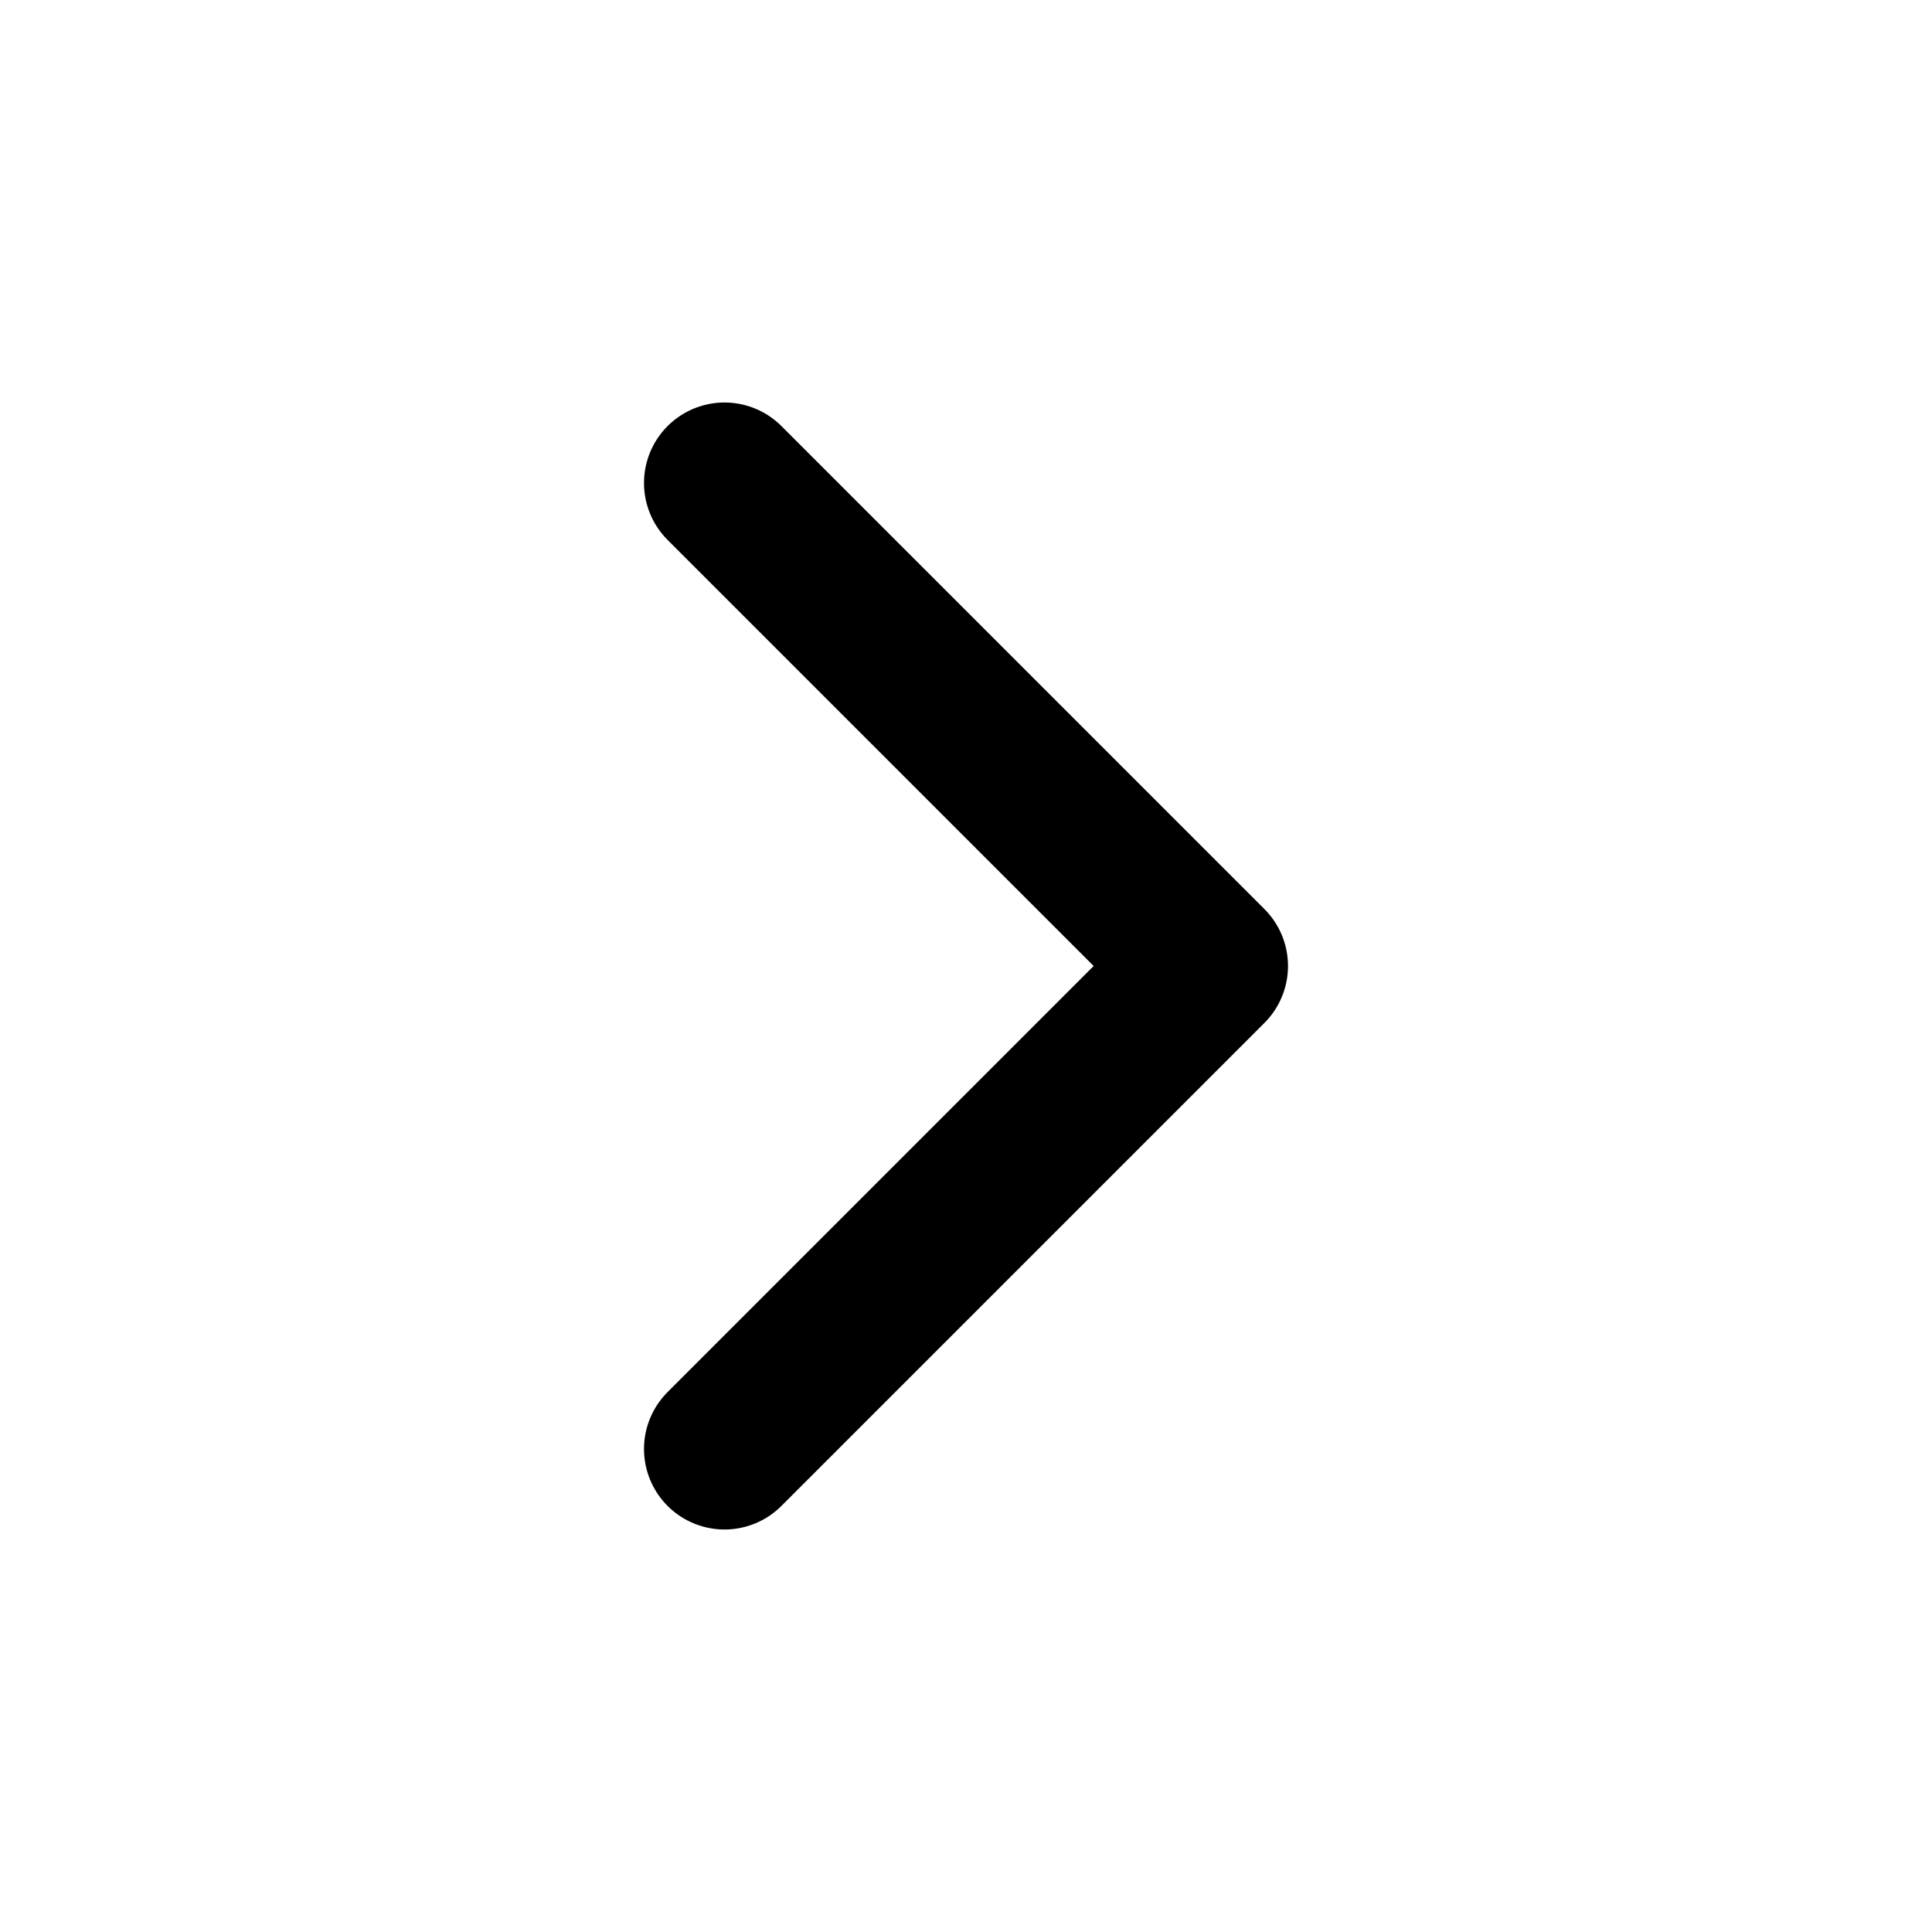
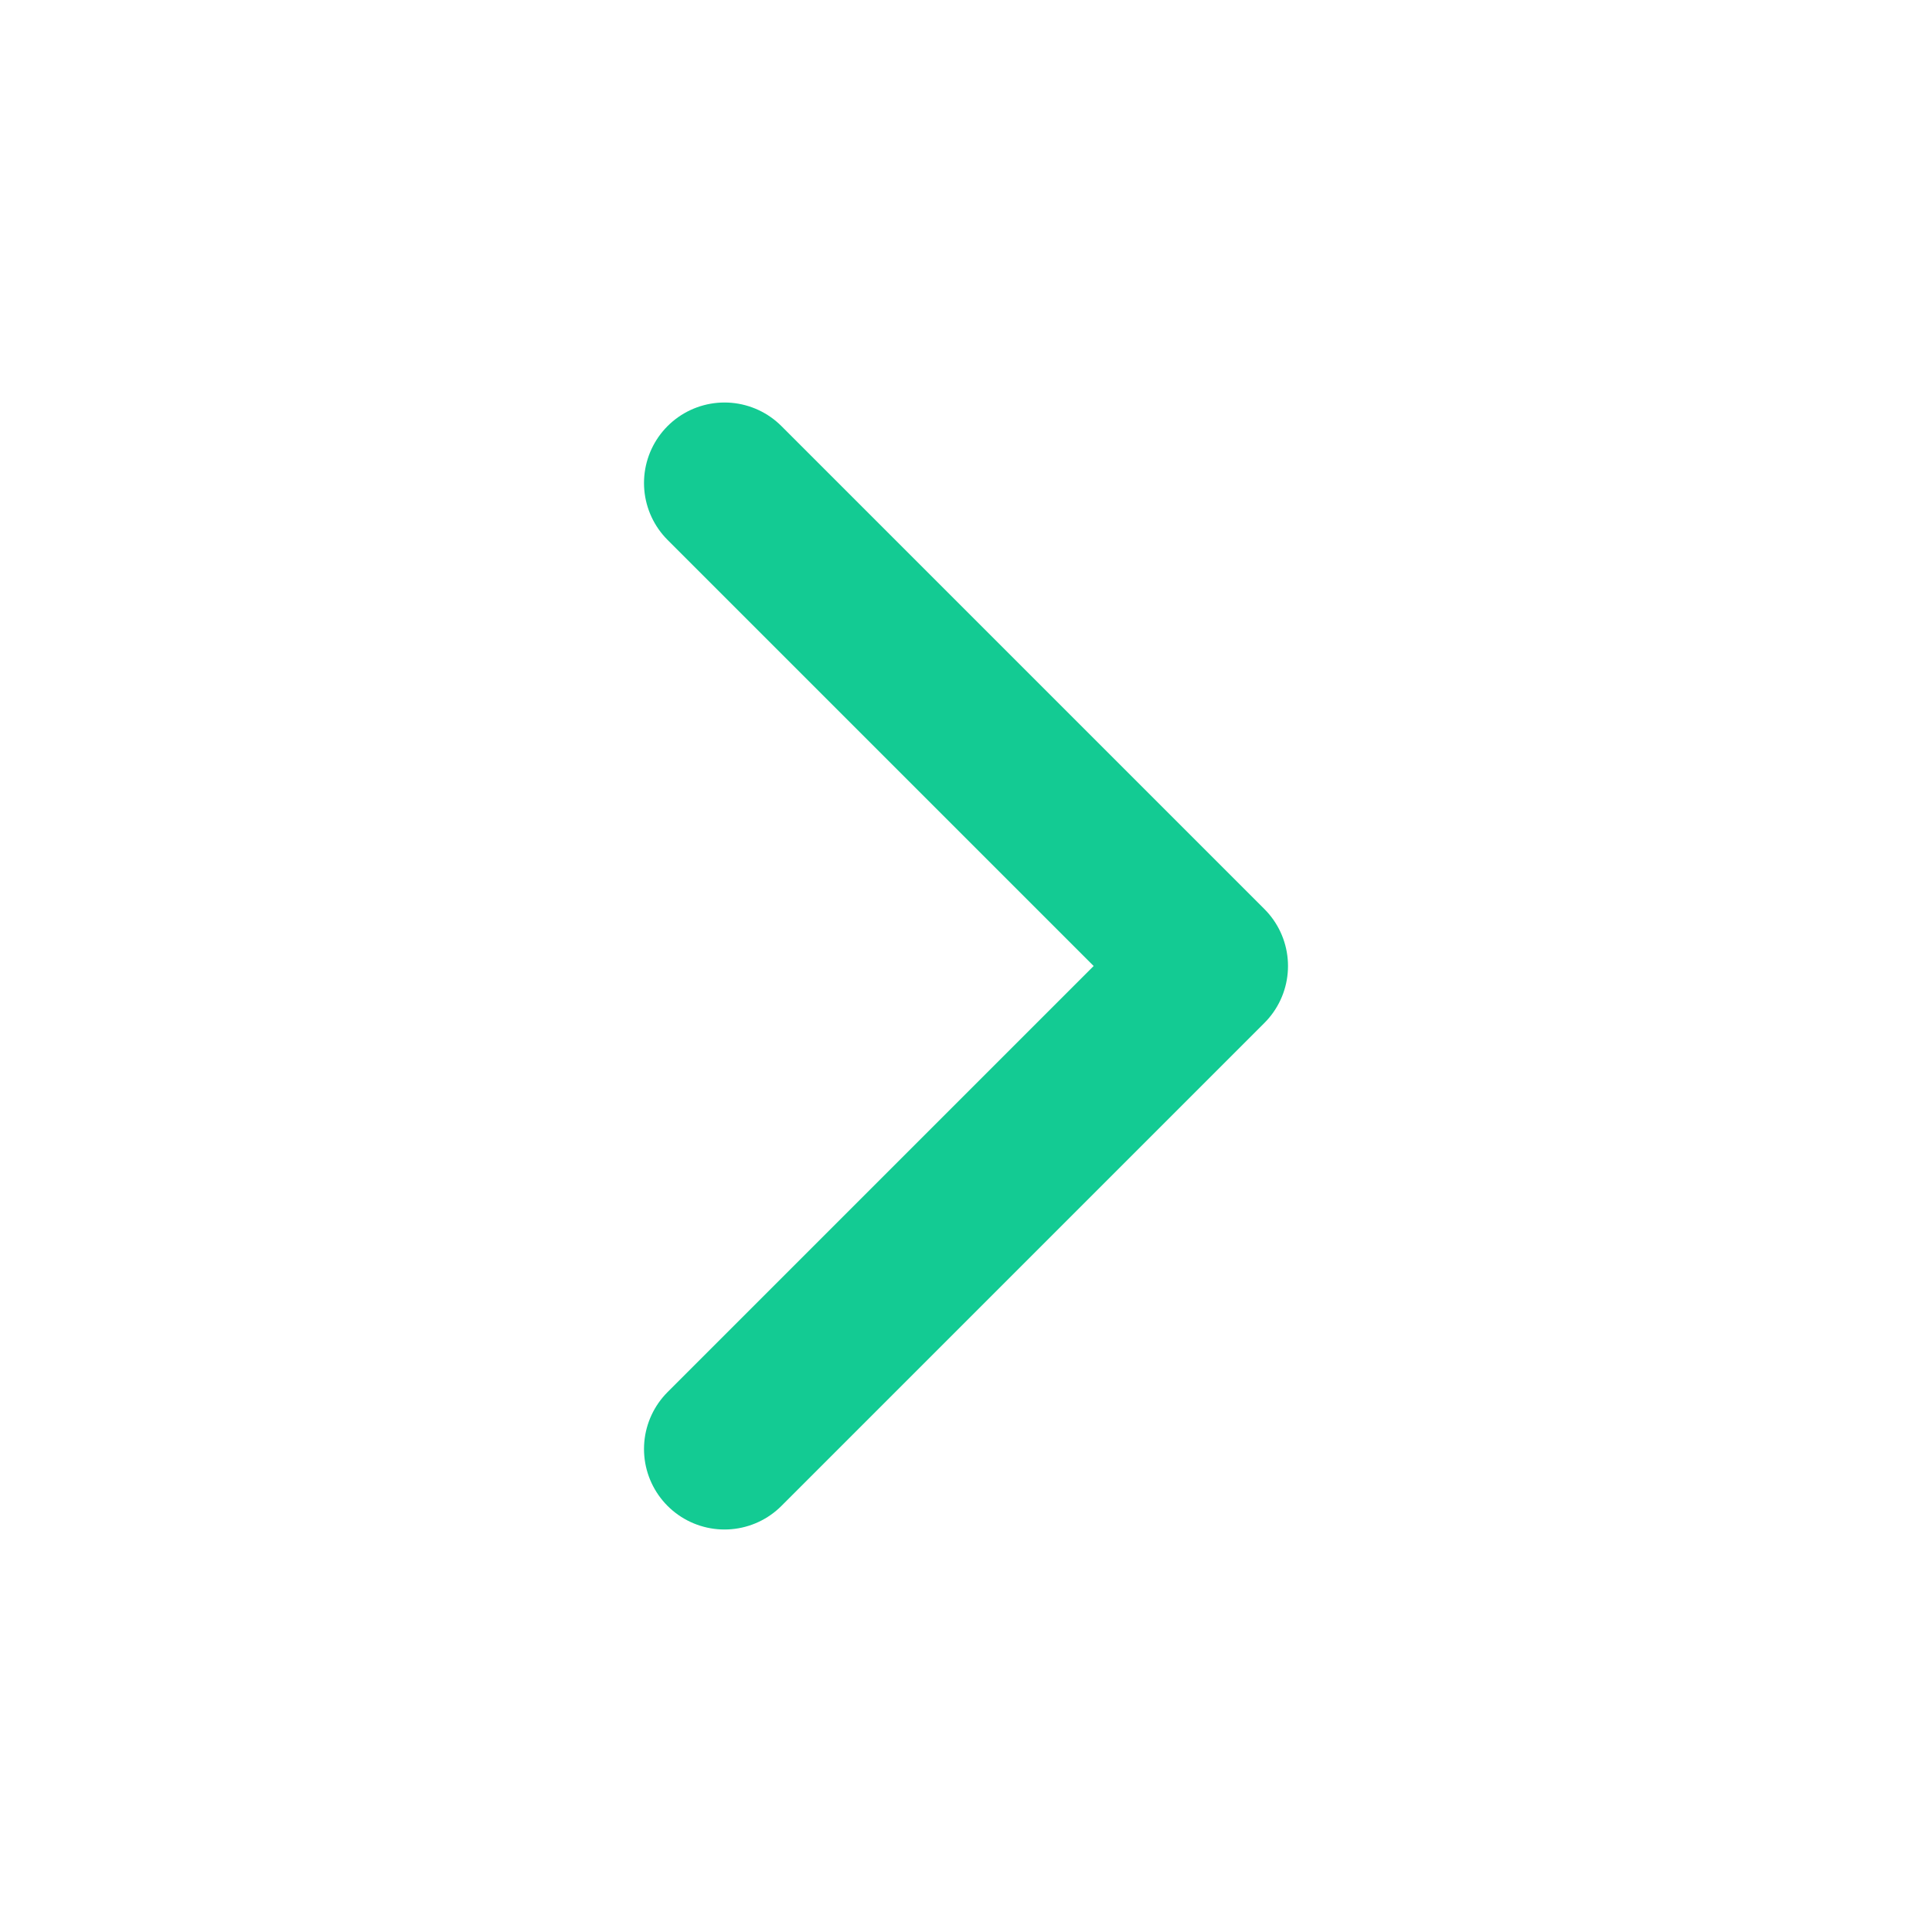
- <svg xmlns="http://www.w3.org/2000/svg" width="24" height="24" viewBox="0 0 24 24" fill="none" stroke="currentColor" stroke-width="2" stroke-linecap="round" stroke-linejoin="round" class="feather feather-chevron-right">
+ <svg xmlns="http://www.w3.org/2000/svg" width="24" height="24" viewBox="0 0 24 24" fill="none" stroke="#13cb93" stroke-width="2" stroke-linecap="round" stroke-linejoin="round" class="feather feather-chevron-right">
  <polyline points="9 18 15 12 9 6" />
</svg>
